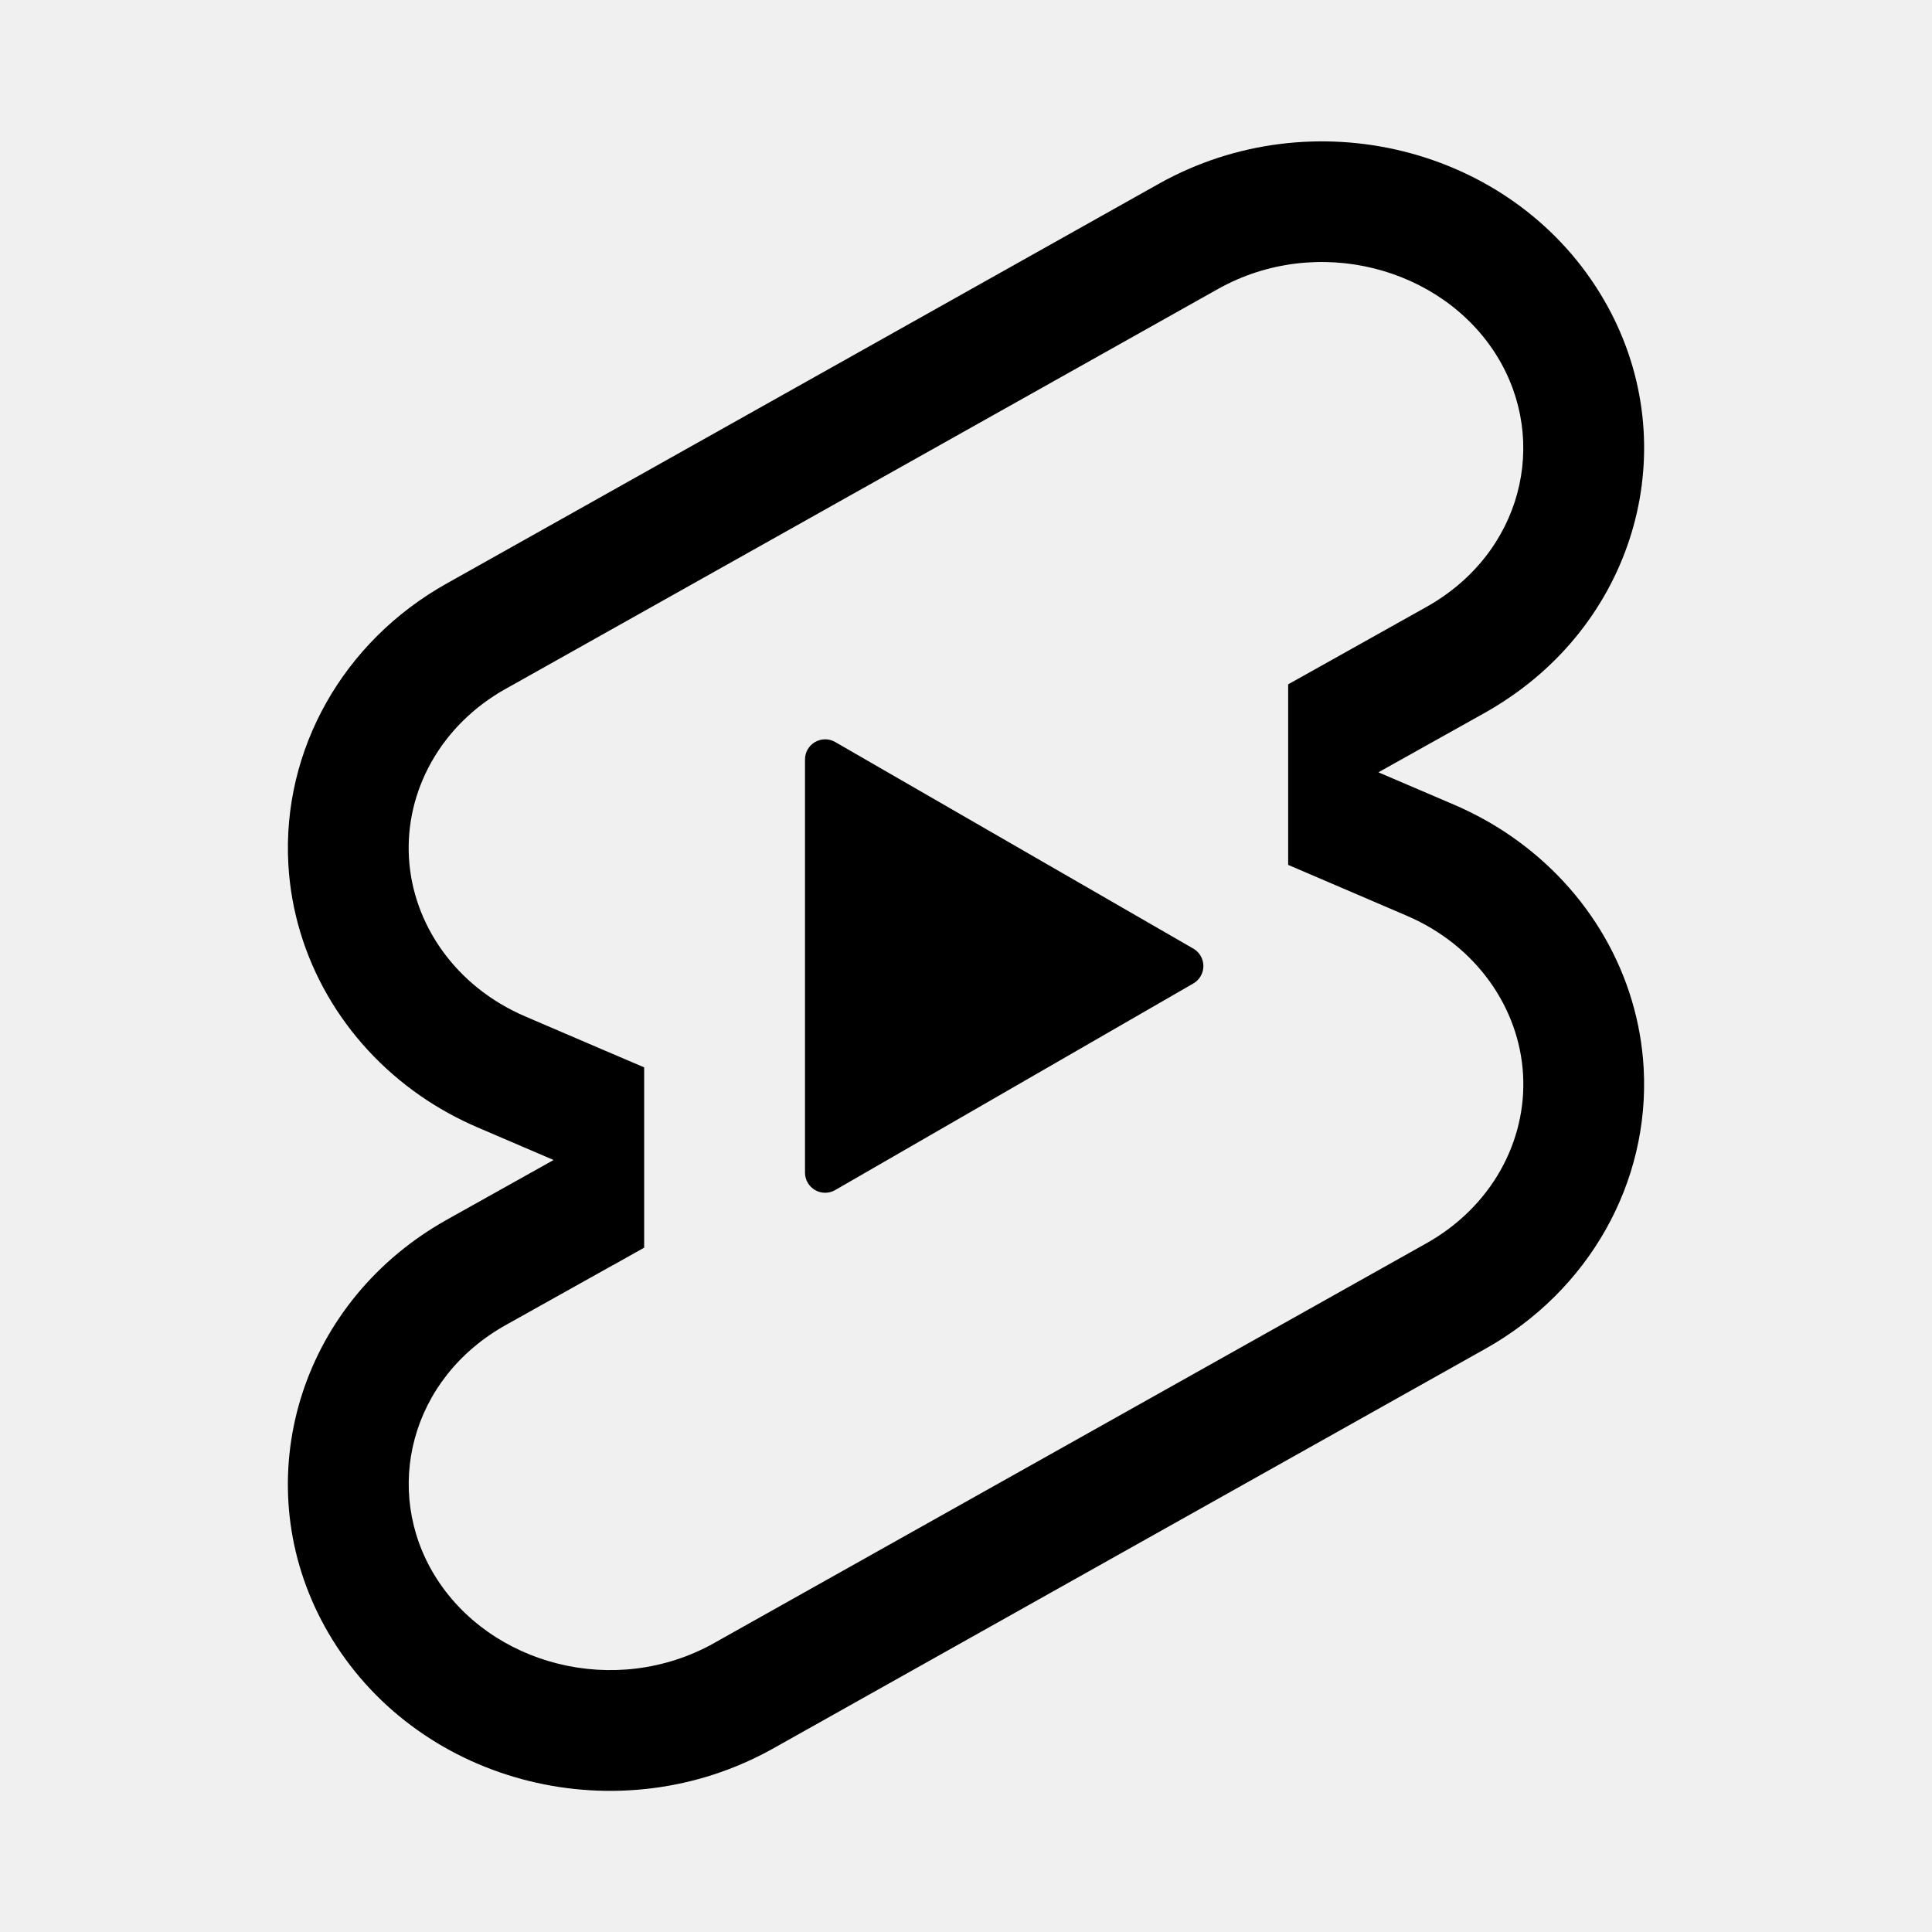
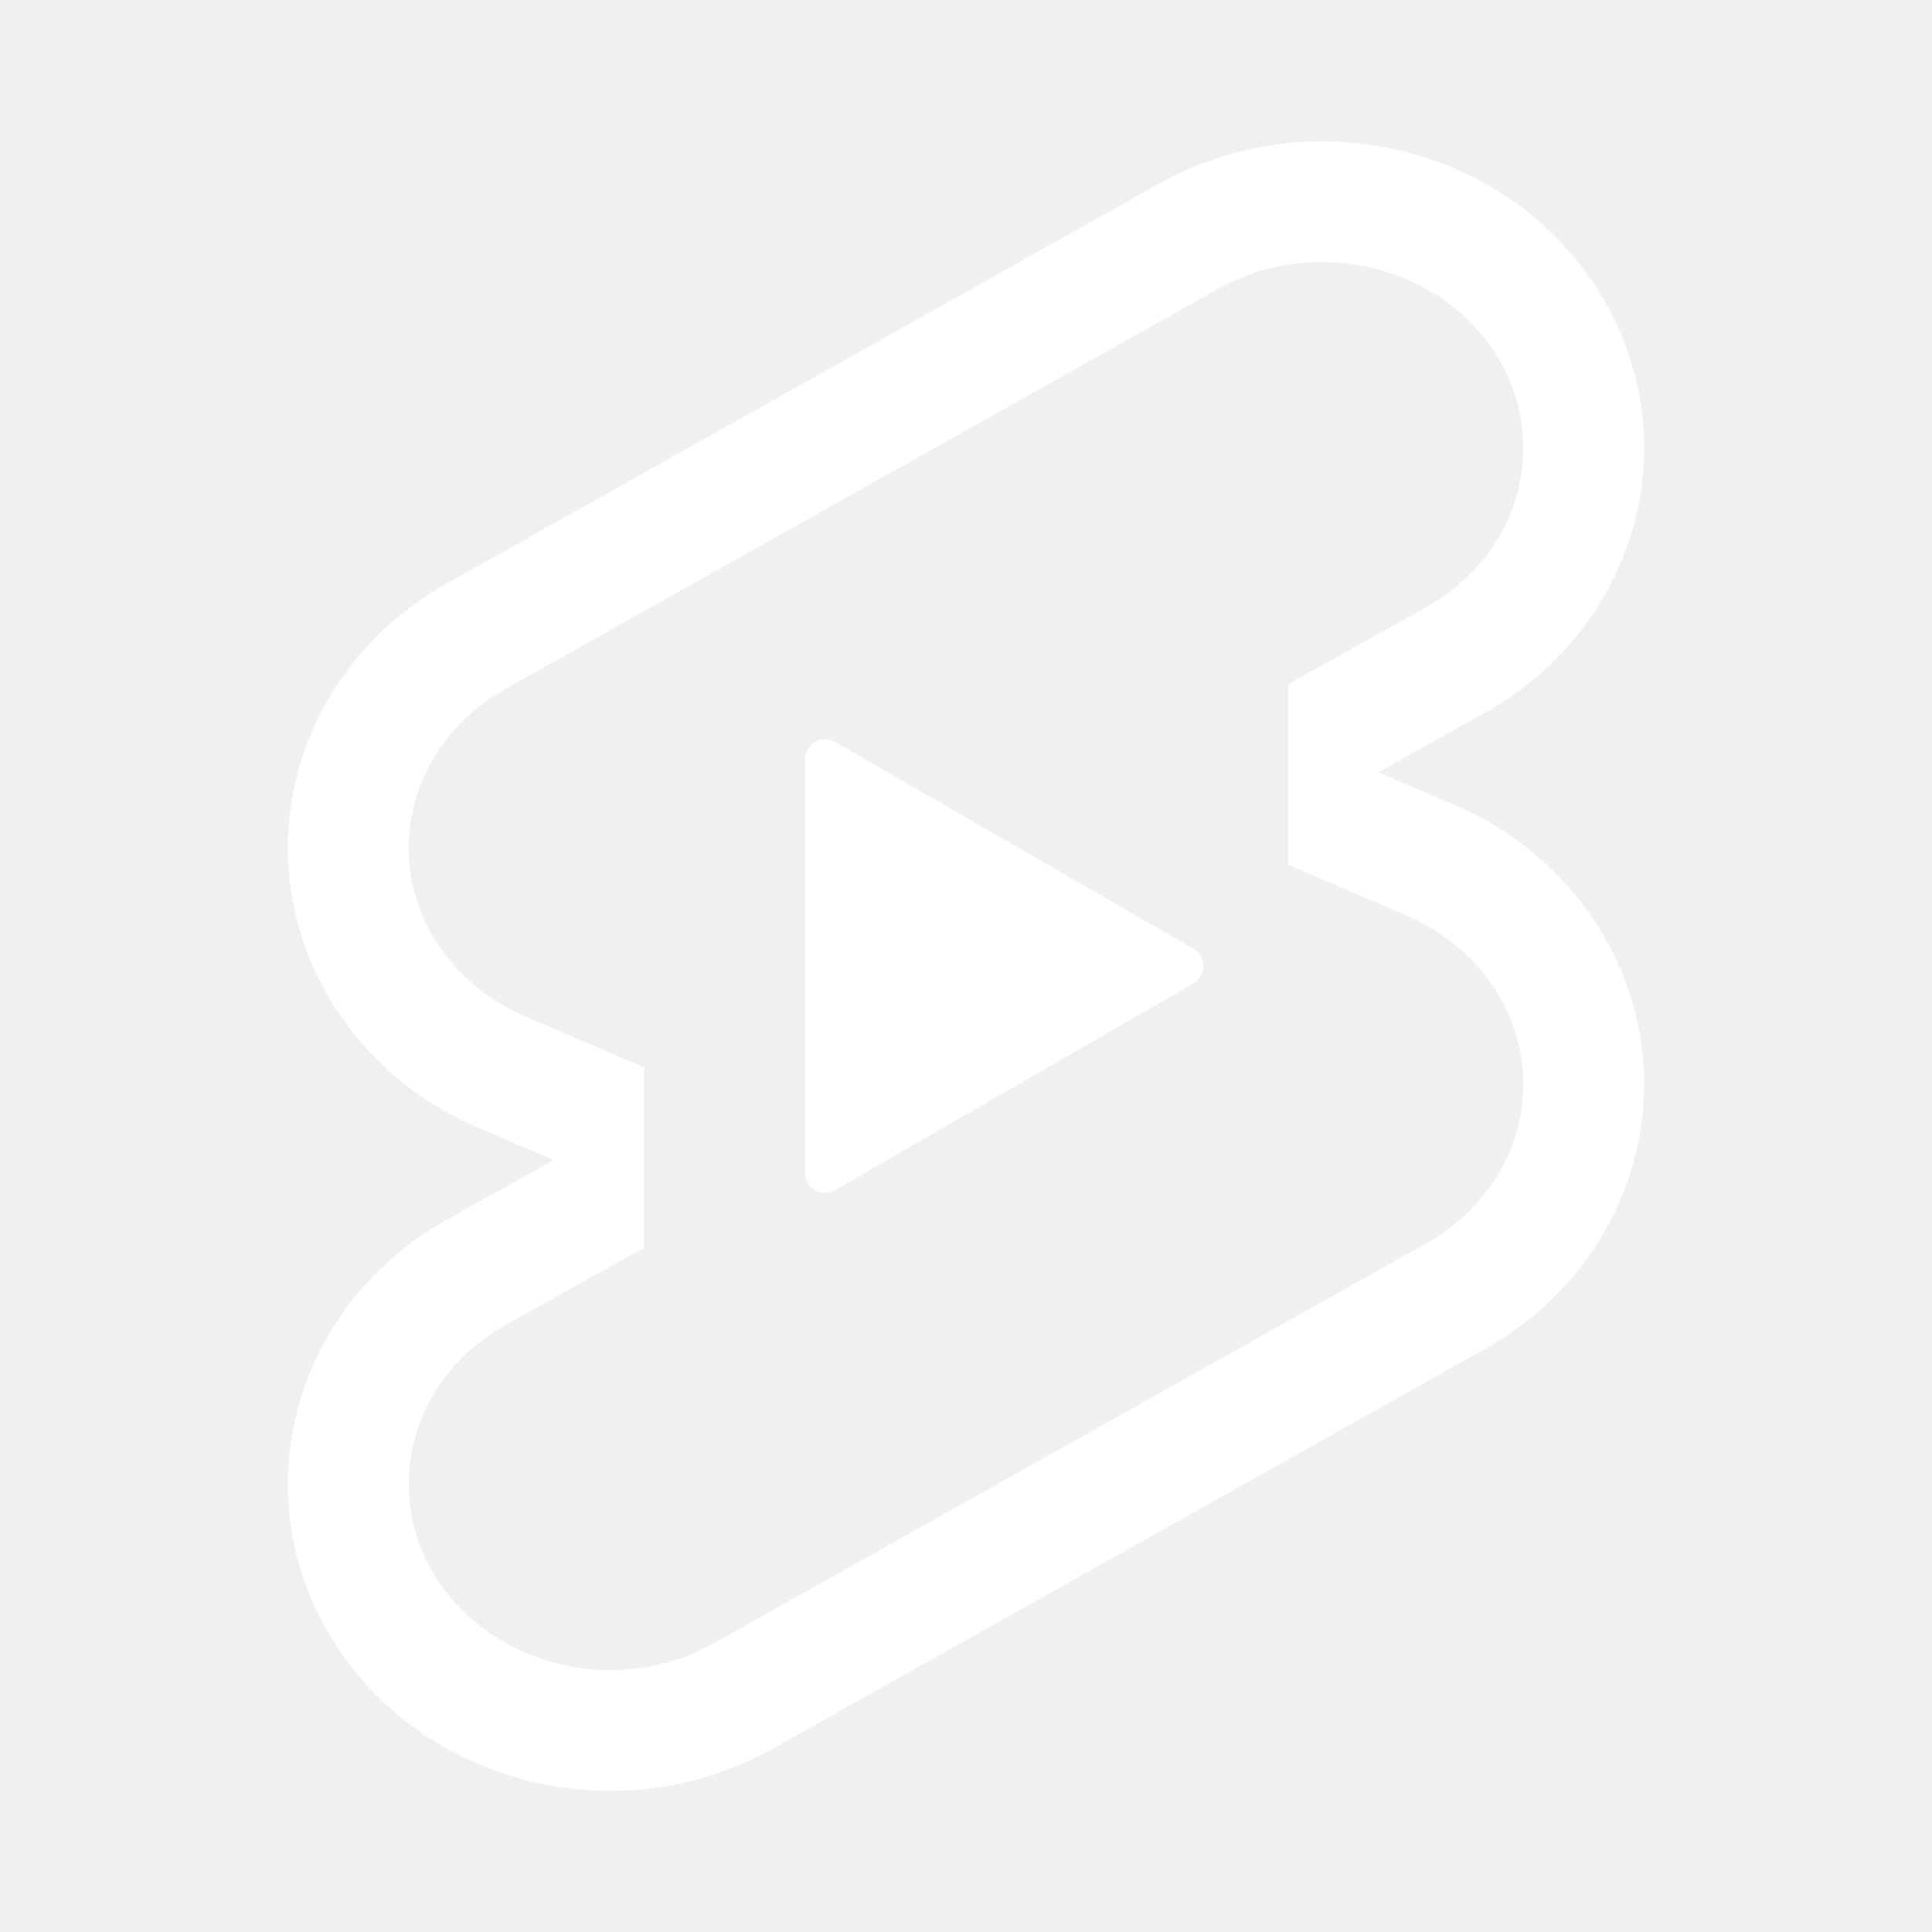
<svg xmlns="http://www.w3.org/2000/svg" fill="currentColor" height="24" viewBox="0 0 24 24" width="24" focusable="false" aria-hidden="true" style="pointer-events: none; display: inherit; width: 100%; height: 100%;">
-   <path clip-rule="evenodd" d="m7.61 15.719.392-.22v-2.24l-.534-.228-.942-.404c-.869-.372-1.4-1.15-1.446-1.974-.047-.823.39-1.642 1.203-2.097h.001L15.13 3.59c1.231-.689 2.785-.27 3.466.833.652 1.058.313 2.452-.879 3.118l-1.327.743-.388.217v2.243l.53.227.942.404c.869.372 1.4 1.15 1.446 1.974.047.823-.39 1.642-1.203 2.097l-.002.001-8.845 4.964-.001.001c-1.231.688-2.784.269-3.465-.834-.652-1.058-.313-2.451.879-3.118l1.327-.742Zm1.993 6.002c-1.905 1.066-4.356.46-5.475-1.355-1.057-1.713-.548-3.89 1.117-5.025a4.14 4.14 0 01.305-.189l1.327-.742-.942-.404a4.055 4.055 0 01-.709-.391c-.963-.666-1.578-1.718-1.644-2.877-.08-1.422.679-2.77 1.968-3.49l8.847-4.966c1.905-1.066 4.356-.46 5.475 1.355 1.057 1.713.548 3.89-1.117 5.025a4.074 4.074 0 01-.305.19l-1.327.742.942.403c.253.109.49.24.709.392.963.666 1.578 1.717 1.644 2.876.08 1.423-.679 2.77-1.968 3.491l-8.847 4.965ZM10 14.567a.25.25 0 00.374.217l4.45-2.567a.25.25 0 000-.433l-4.45-2.567a.25.25 0 00-.374.216v5.134Z" fill-rule="evenodd" />
+   <path clip-rule="evenodd" d="m7.61 15.719.392-.22v-2.24l-.534-.228-.942-.404c-.869-.372-1.4-1.15-1.446-1.974-.047-.823.39-1.642 1.203-2.097h.001L15.13 3.59c1.231-.689 2.785-.27 3.466.833.652 1.058.313 2.452-.879 3.118l-1.327.743-.388.217v2.243l.53.227.942.404c.869.372 1.4 1.15 1.446 1.974.047.823-.39 1.642-1.203 2.097l-.002.001-8.845 4.964-.001.001c-1.231.688-2.784.269-3.465-.834-.652-1.058-.313-2.451.879-3.118l1.327-.742Zm1.993 6.002c-1.905 1.066-4.356.46-5.475-1.355-1.057-1.713-.548-3.89 1.117-5.025a4.14 4.14 0 01.305-.189l1.327-.742-.942-.404a4.055 4.055 0 01-.709-.391c-.963-.666-1.578-1.718-1.644-2.877-.08-1.422.679-2.77 1.968-3.49l8.847-4.966c1.905-1.066 4.356-.46 5.475 1.355 1.057 1.713.548 3.89-1.117 5.025a4.074 4.074 0 01-.305.19l-1.327.742.942.403c.253.109.49.24.709.392.963.666 1.578 1.717 1.644 2.876.08 1.423-.679 2.77-1.968 3.491l-8.847 4.965ZM10 14.567a.25.25 0 00.374.217l4.45-2.567a.25.25 0 000-.433l-4.45-2.567a.25.25 0 00-.374.216v5.134Z" fill-rule="evenodd" fill="#ffffff" />
</svg>
